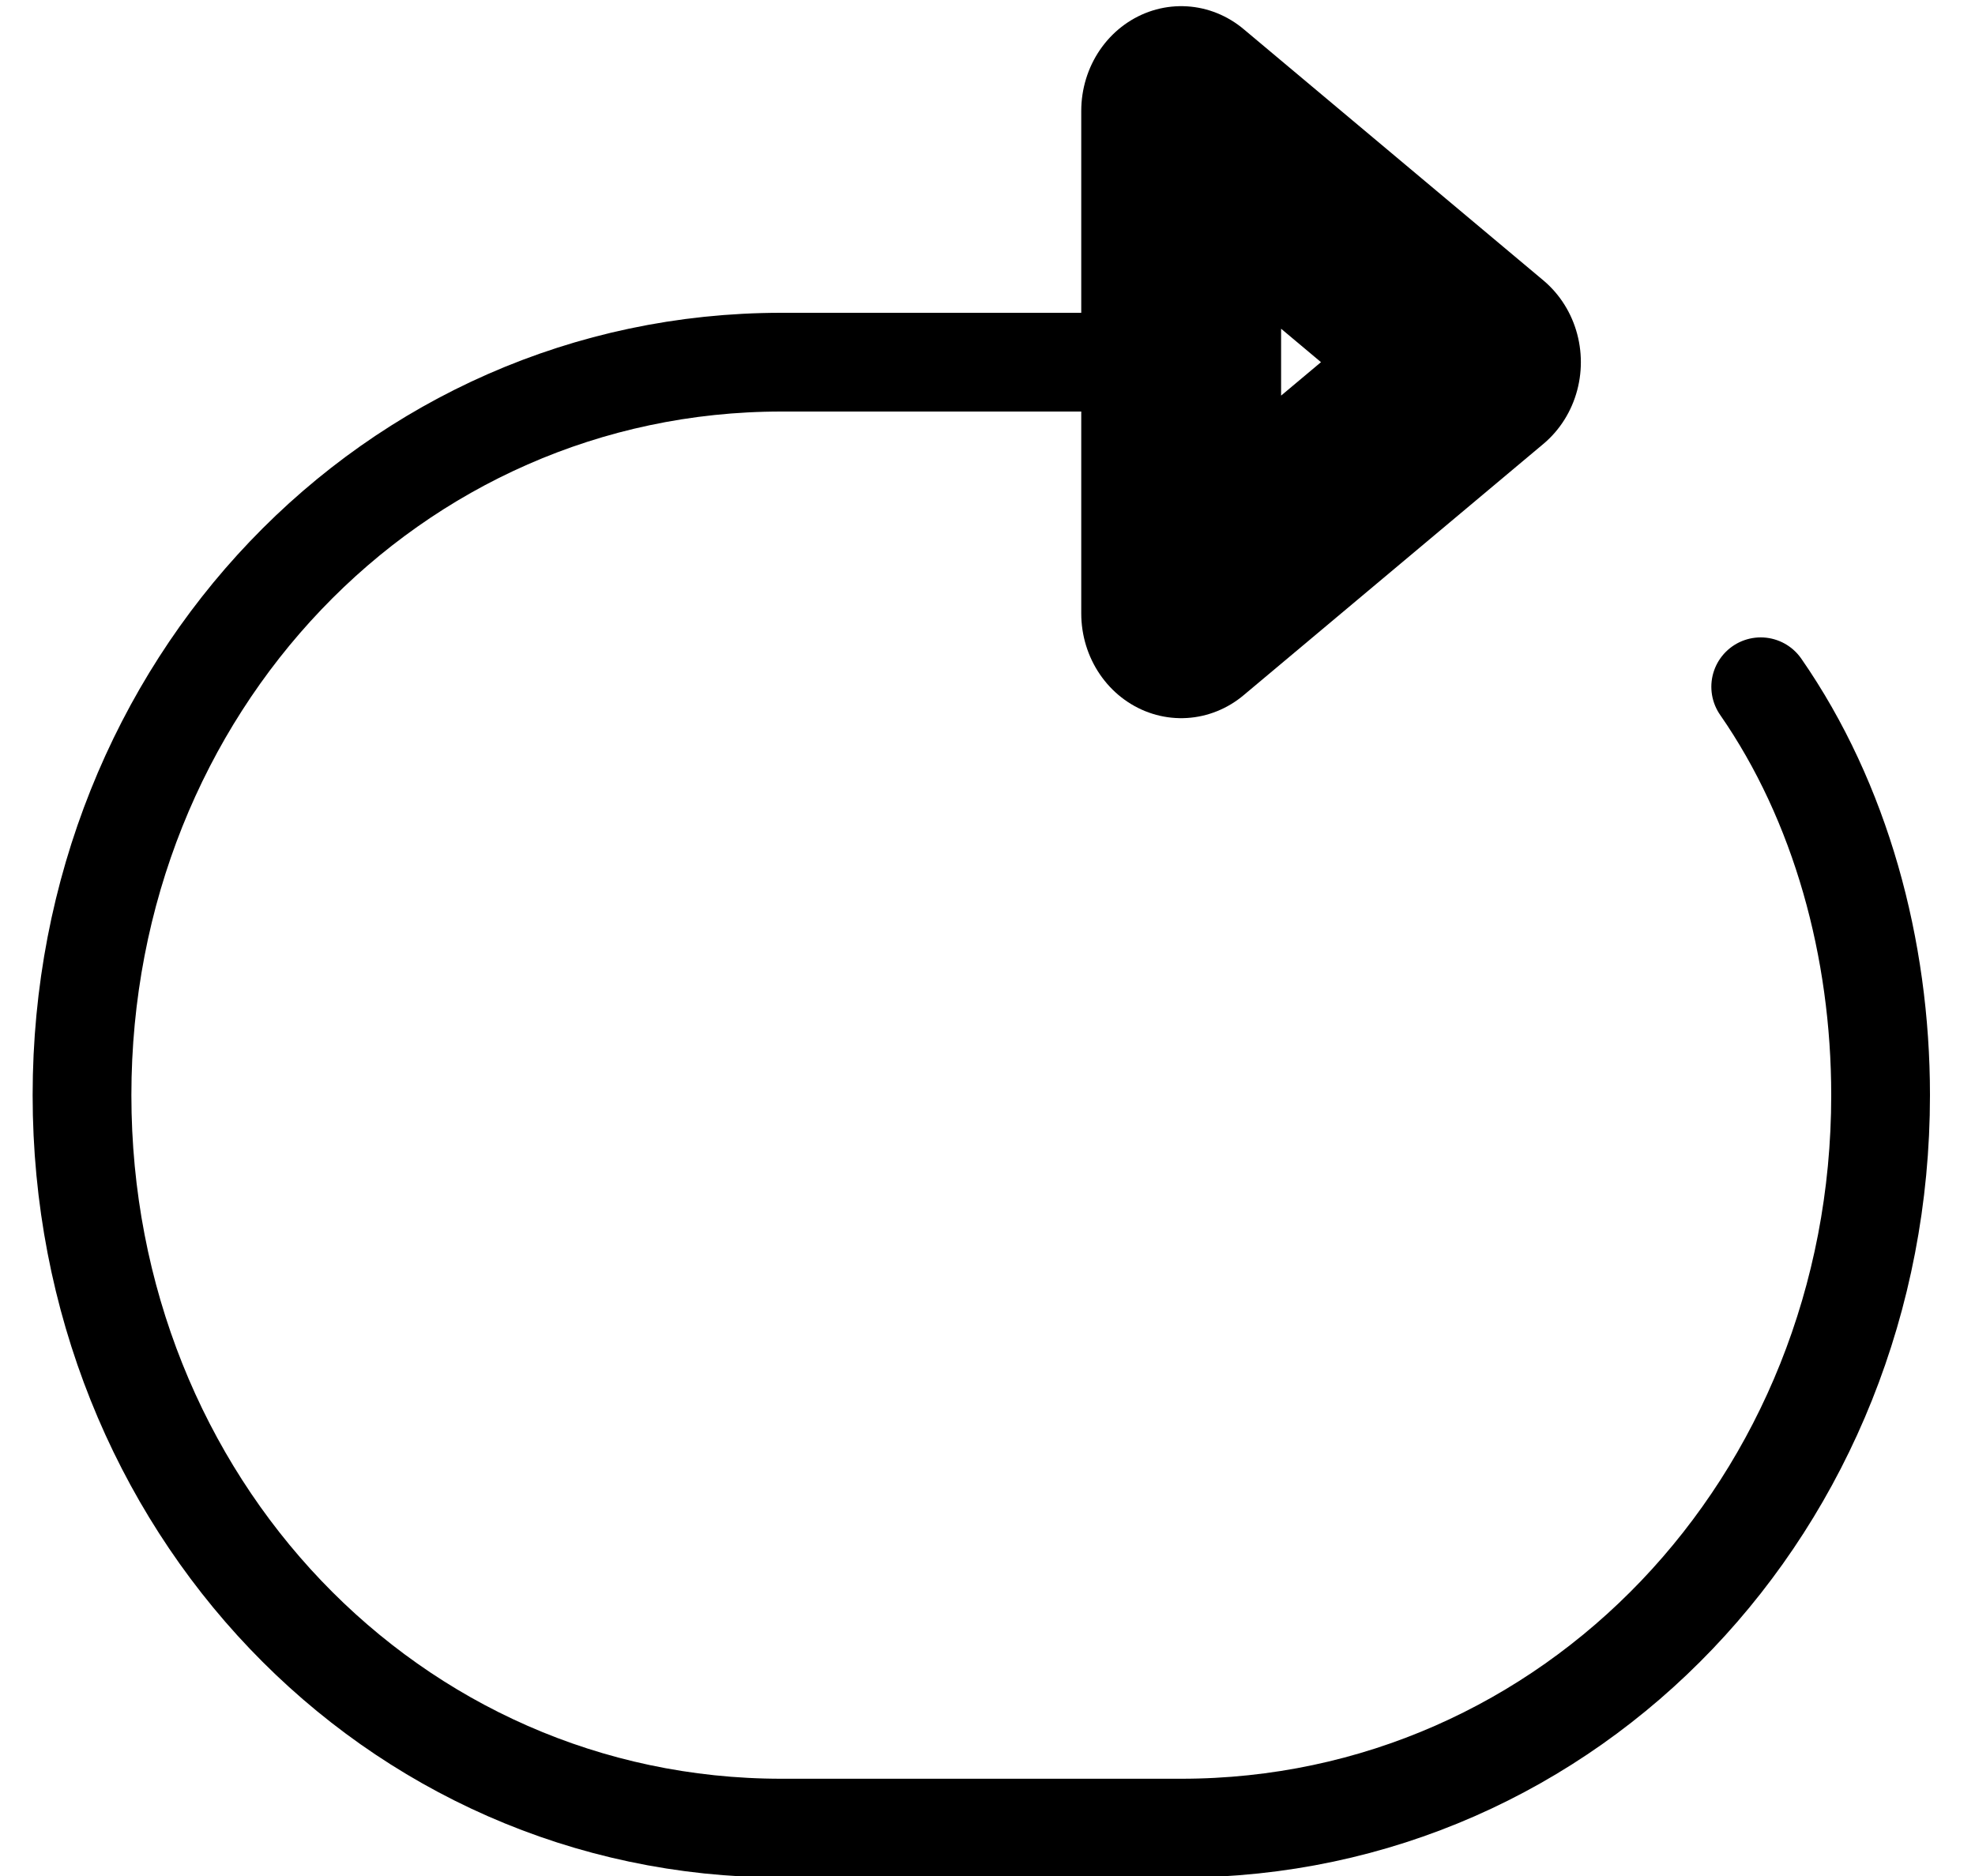
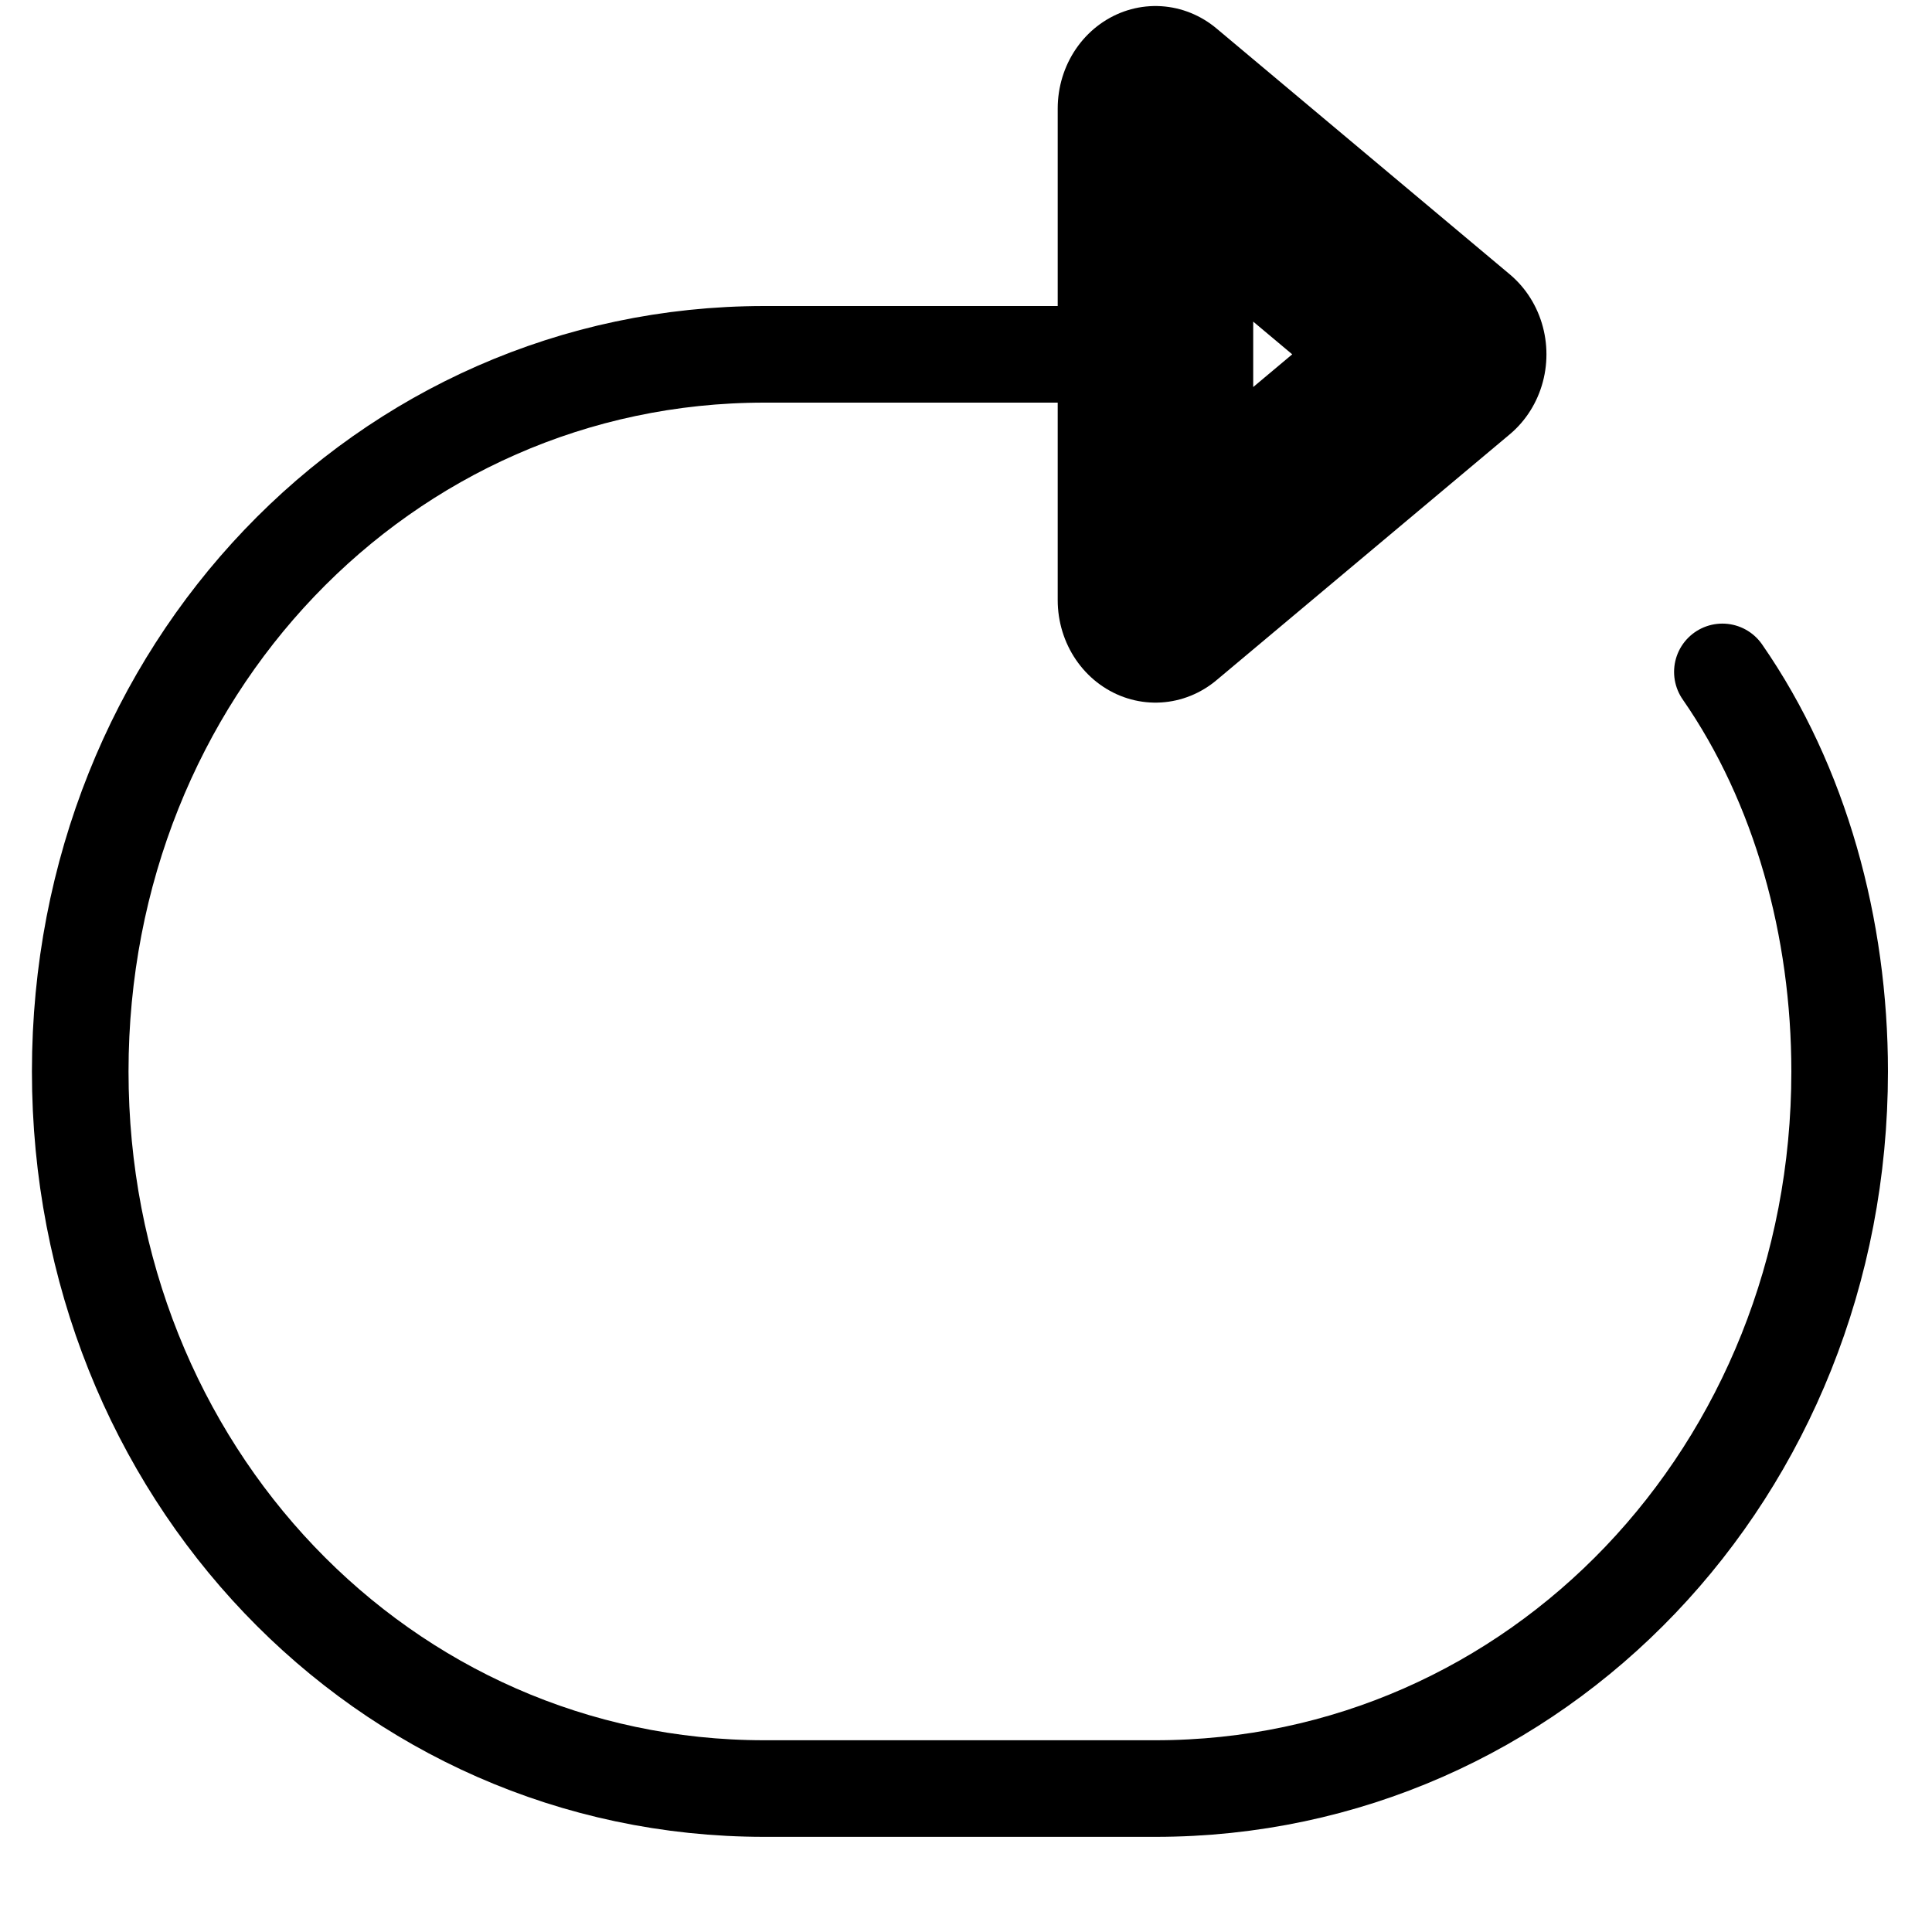
- <svg xmlns="http://www.w3.org/2000/svg" id="Icons" version="1.1" viewBox="0 0 40 38" xml:space="preserve" width="40" height="38">
+ <svg xmlns="http://www.w3.org/2000/svg" id="Icons" version="1.1" viewBox="0 0 40 40" xml:space="preserve" width="40" height="40">
  <defs id="defs11" />
  <style type="text/css" id="style2">
	.st0{fill:none;stroke:#000000;stroke-width:2;stroke-linejoin:round;stroke-miterlimit:10;}
	.st1{fill:none;stroke:#000000;stroke-width:2;stroke-linecap:round;stroke-linejoin:round;stroke-miterlimit:10;}
</style>
  <polygon class="st1" points="18,6.6 18,11.4 21,9 " id="polygon4" transform="matrix(2.023748,0,0,2.12093,-12.50496,-11.75244)" />
  <path class="st1" d="m 35.66,13.911 c 1.619,2.333 2.428,5.302 2.428,8.272 v 0 c 0,8.272 -6.274,14.847 -14.166,14.847 h -8.095 c -7.893,0 -14.166,-6.575 -14.166,-14.847 v 0 c 0,-8.272 6.274,-14.847 14.166,-14.847 h 8.095" id="path6" />
</svg>
